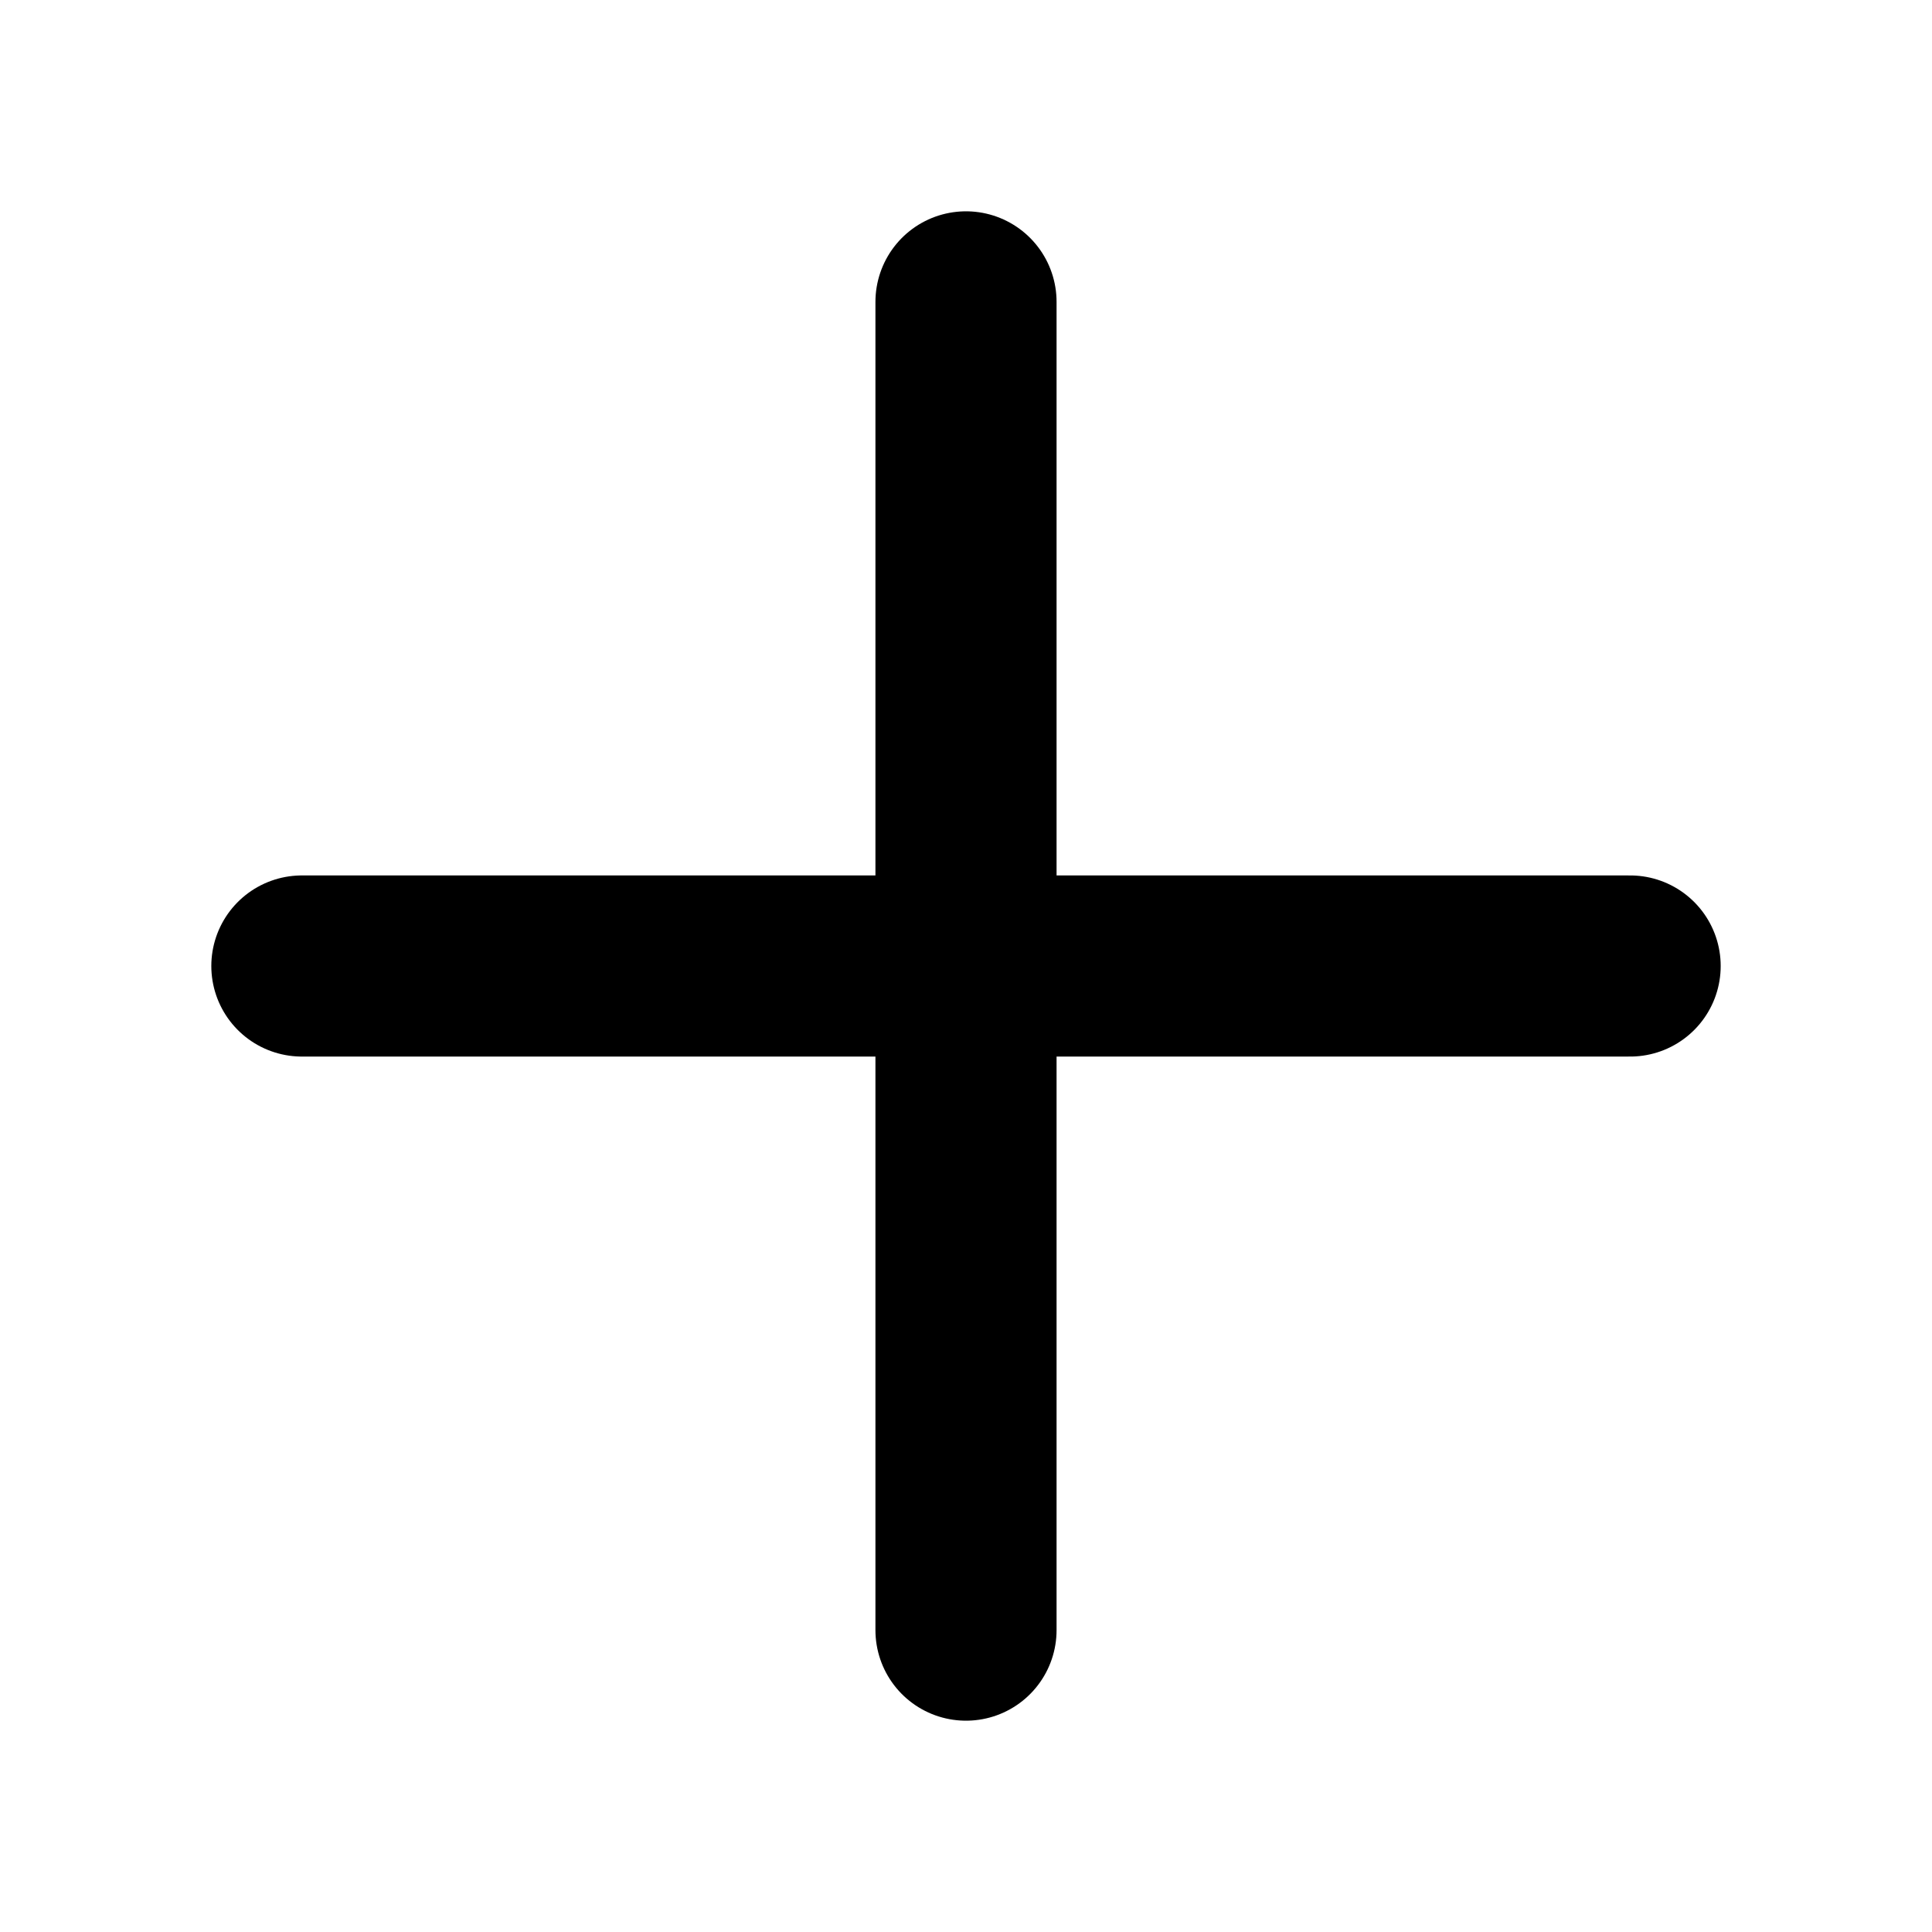
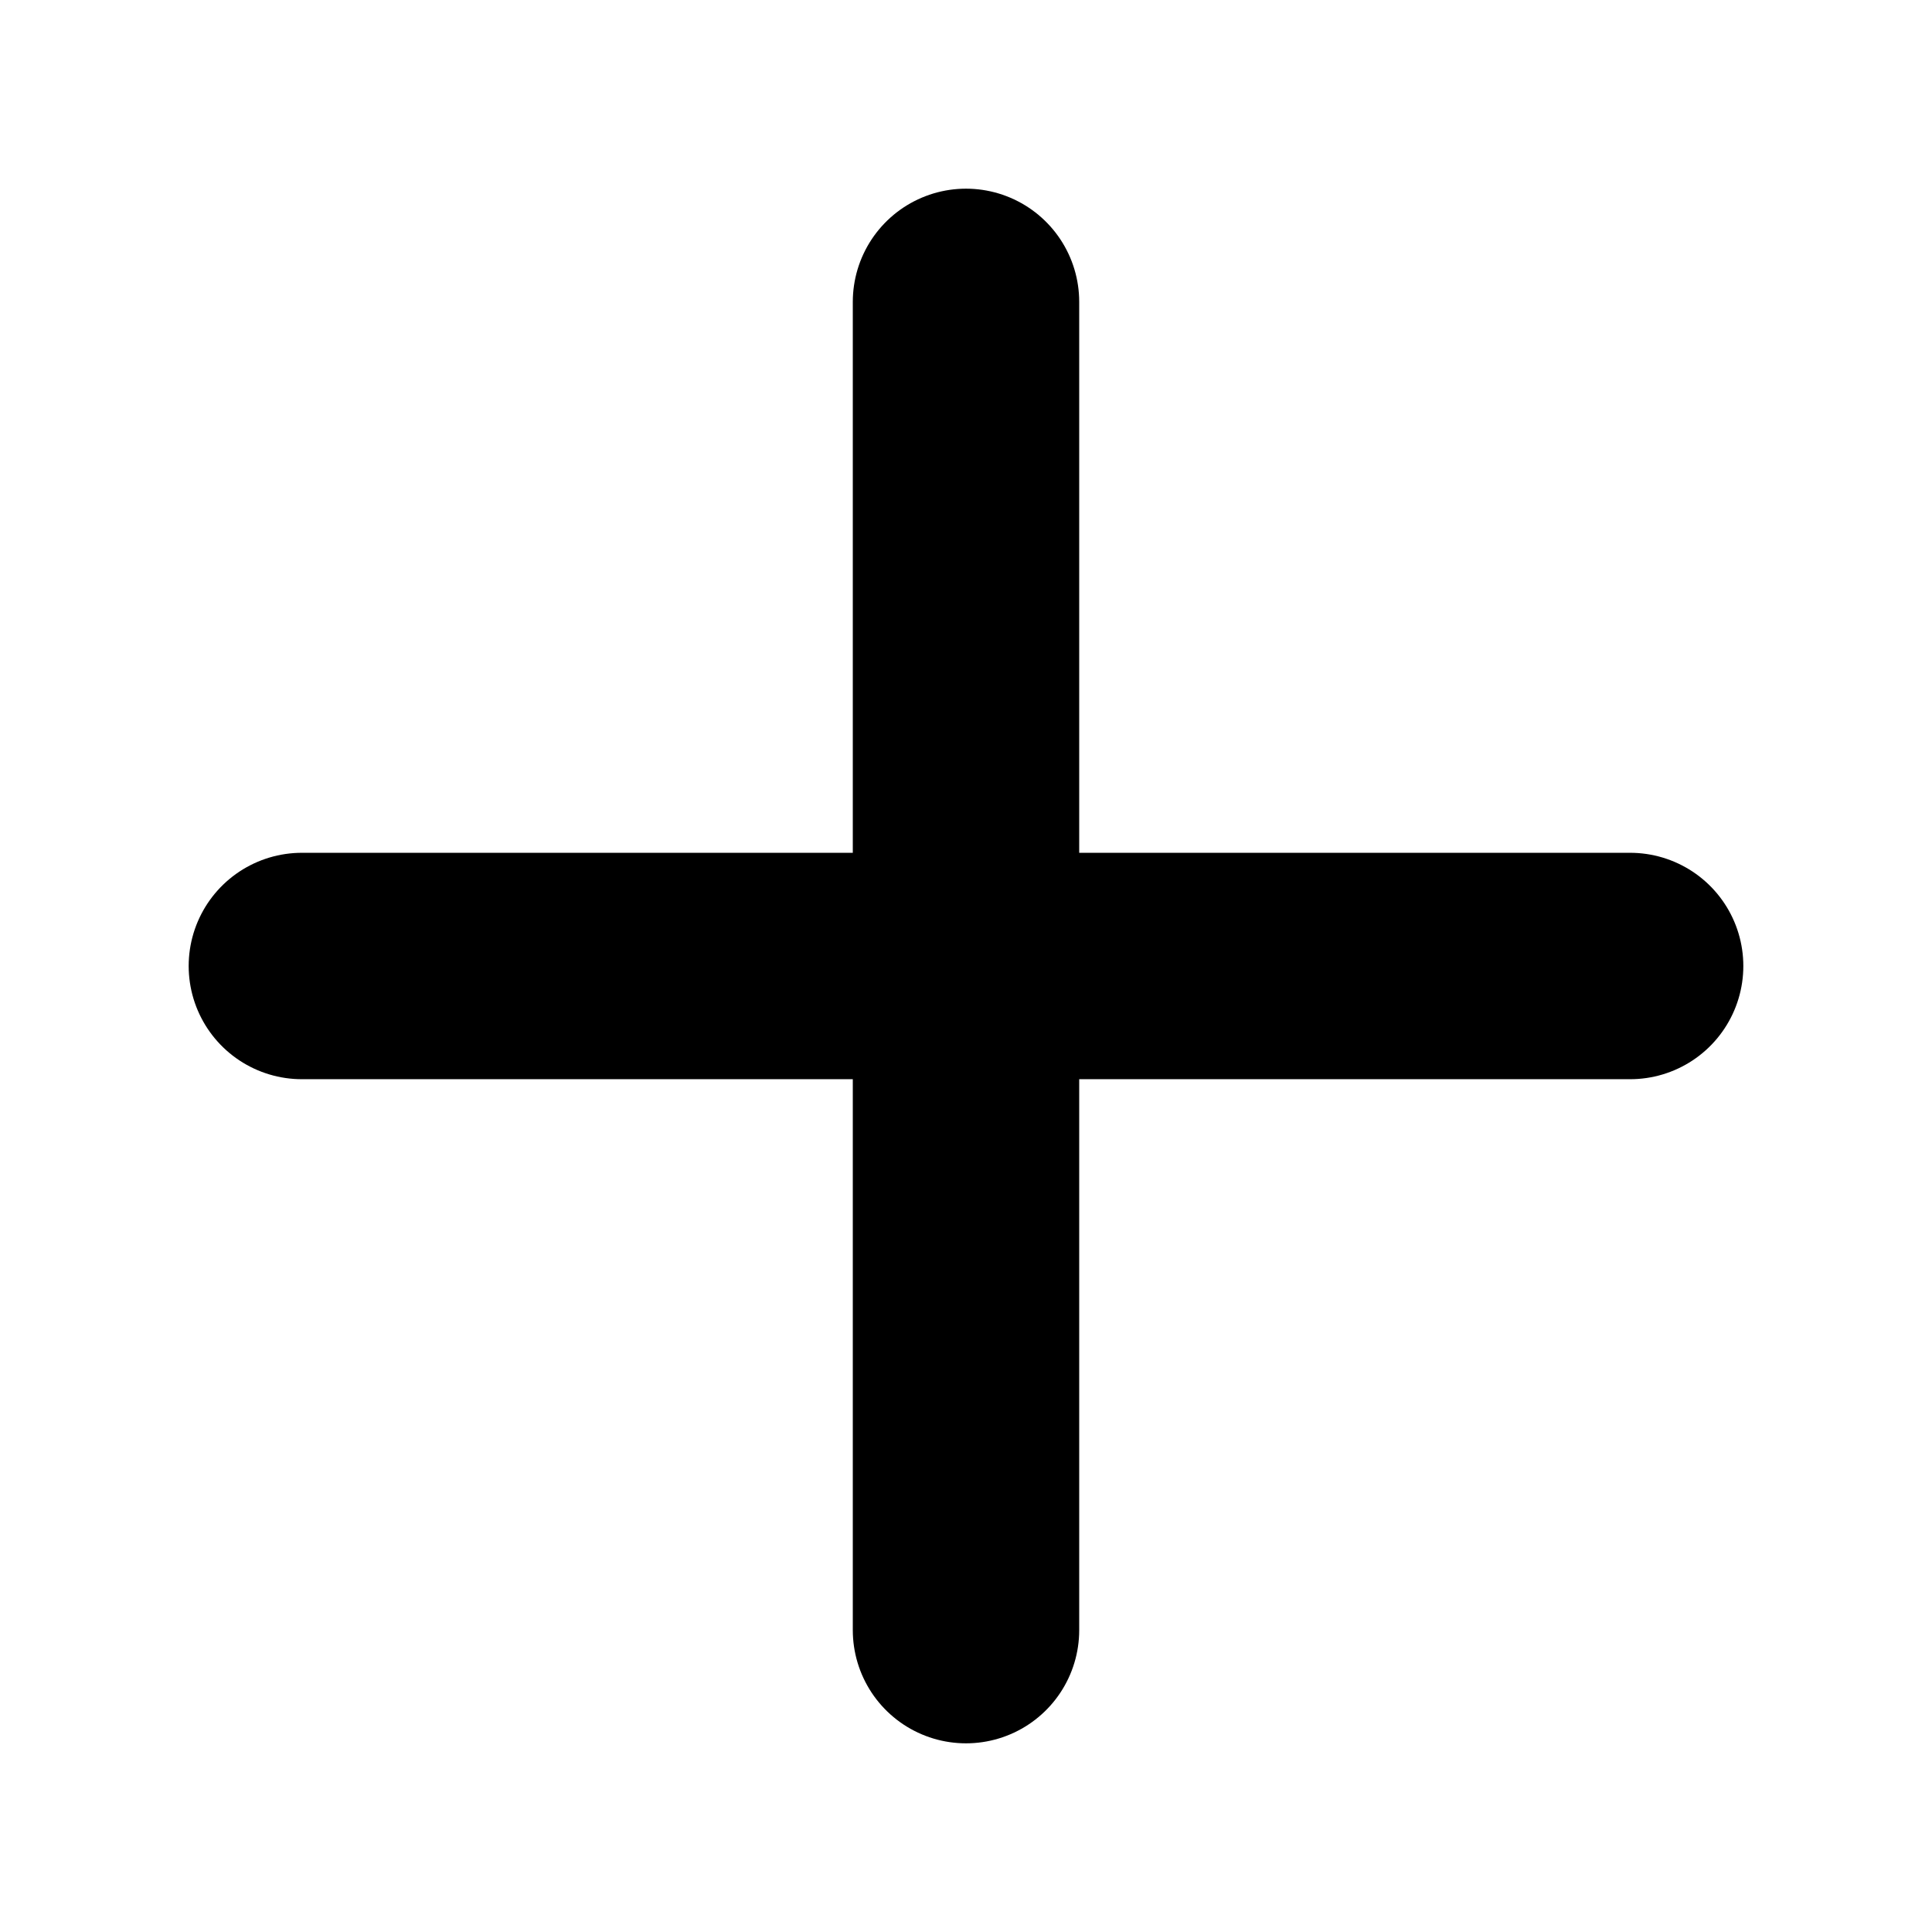
- <svg xmlns="http://www.w3.org/2000/svg" viewBox="0 0 256 256" class="stroke-white">
-   <line x1="40" y1="128" x2="216" y2="128" fill="none" stroke="currentColor" stroke-linecap="round" stroke-linejoin="round" stroke-width="24" />
-   <line x1="128" y1="40" x2="128" y2="216" fill="none" stroke="currentColor" stroke-linecap="round" stroke-linejoin="round" stroke-width="24" />
+ <svg xmlns="http://www.w3.org/2000/svg" viewBox="0 0 256 256">
+   <line x1="40" y1="128" x2="216" y2="128" fill="none" stroke="black" stroke-linecap="round" stroke-linejoin="round" stroke-width="30" />
+   <line x1="128" y1="40" x2="128" y2="216" fill="none" stroke="black" stroke-linecap="round" stroke-linejoin="round" stroke-width="30" />
</svg>
